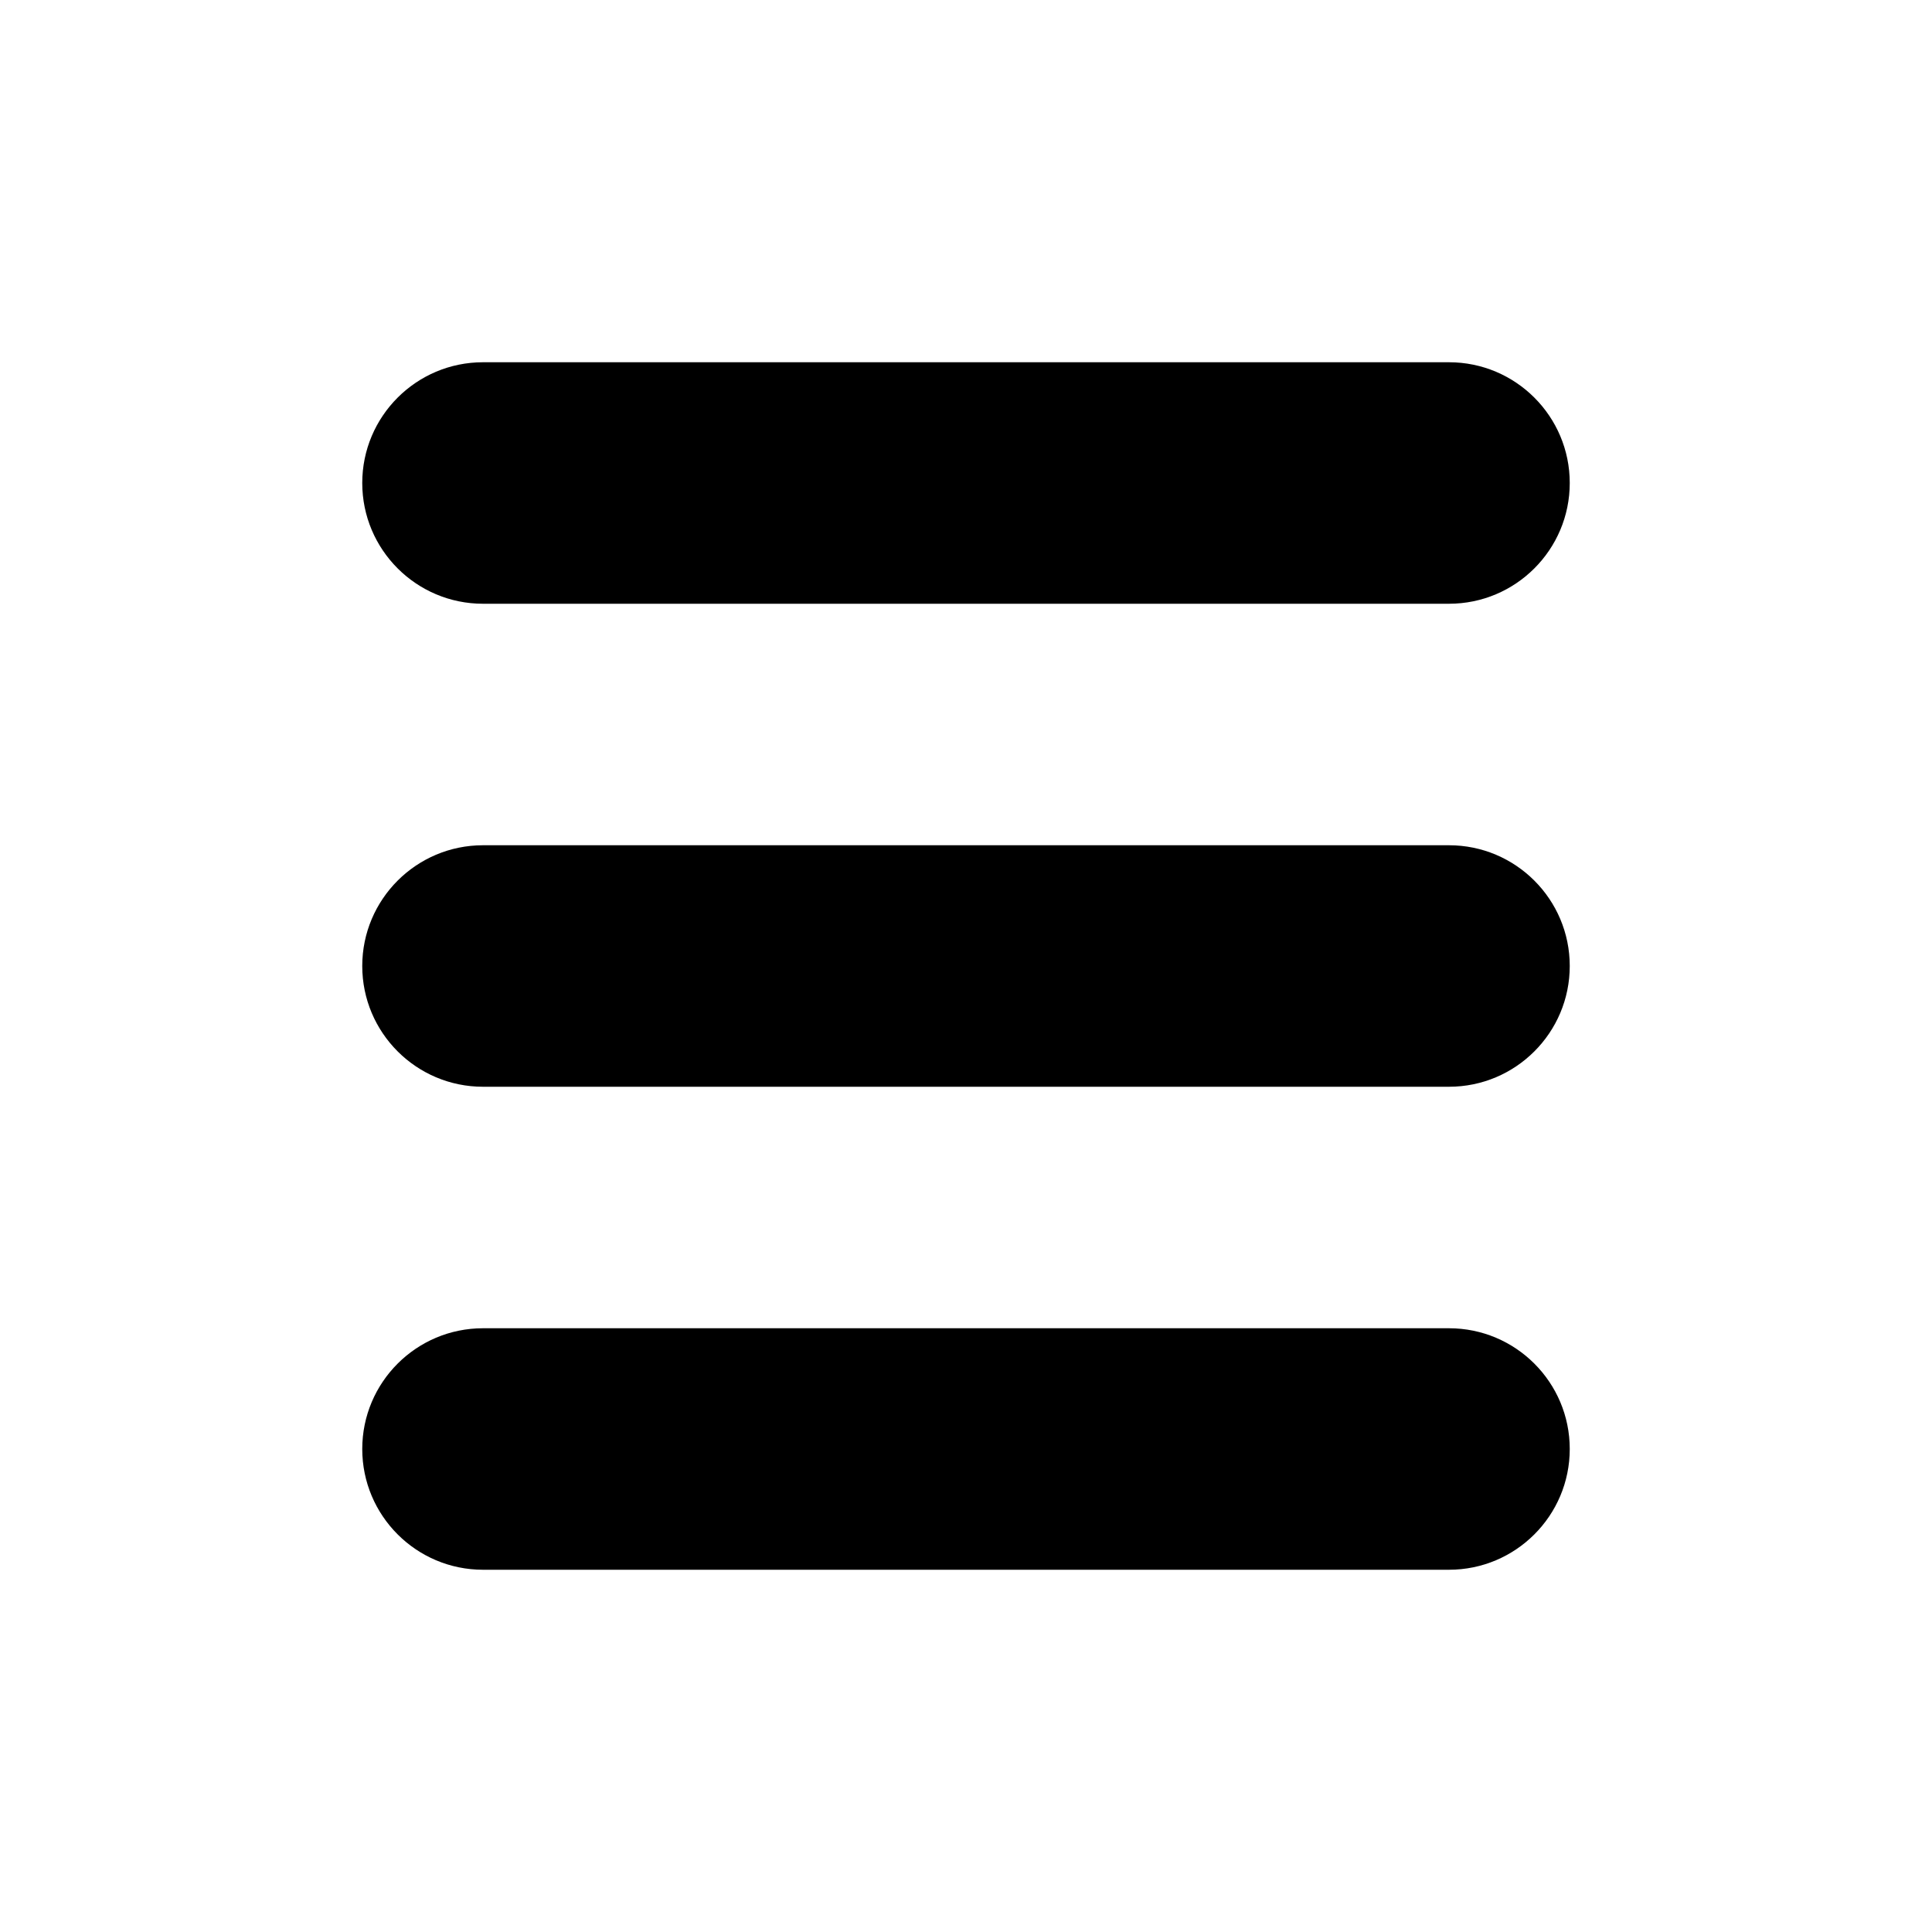
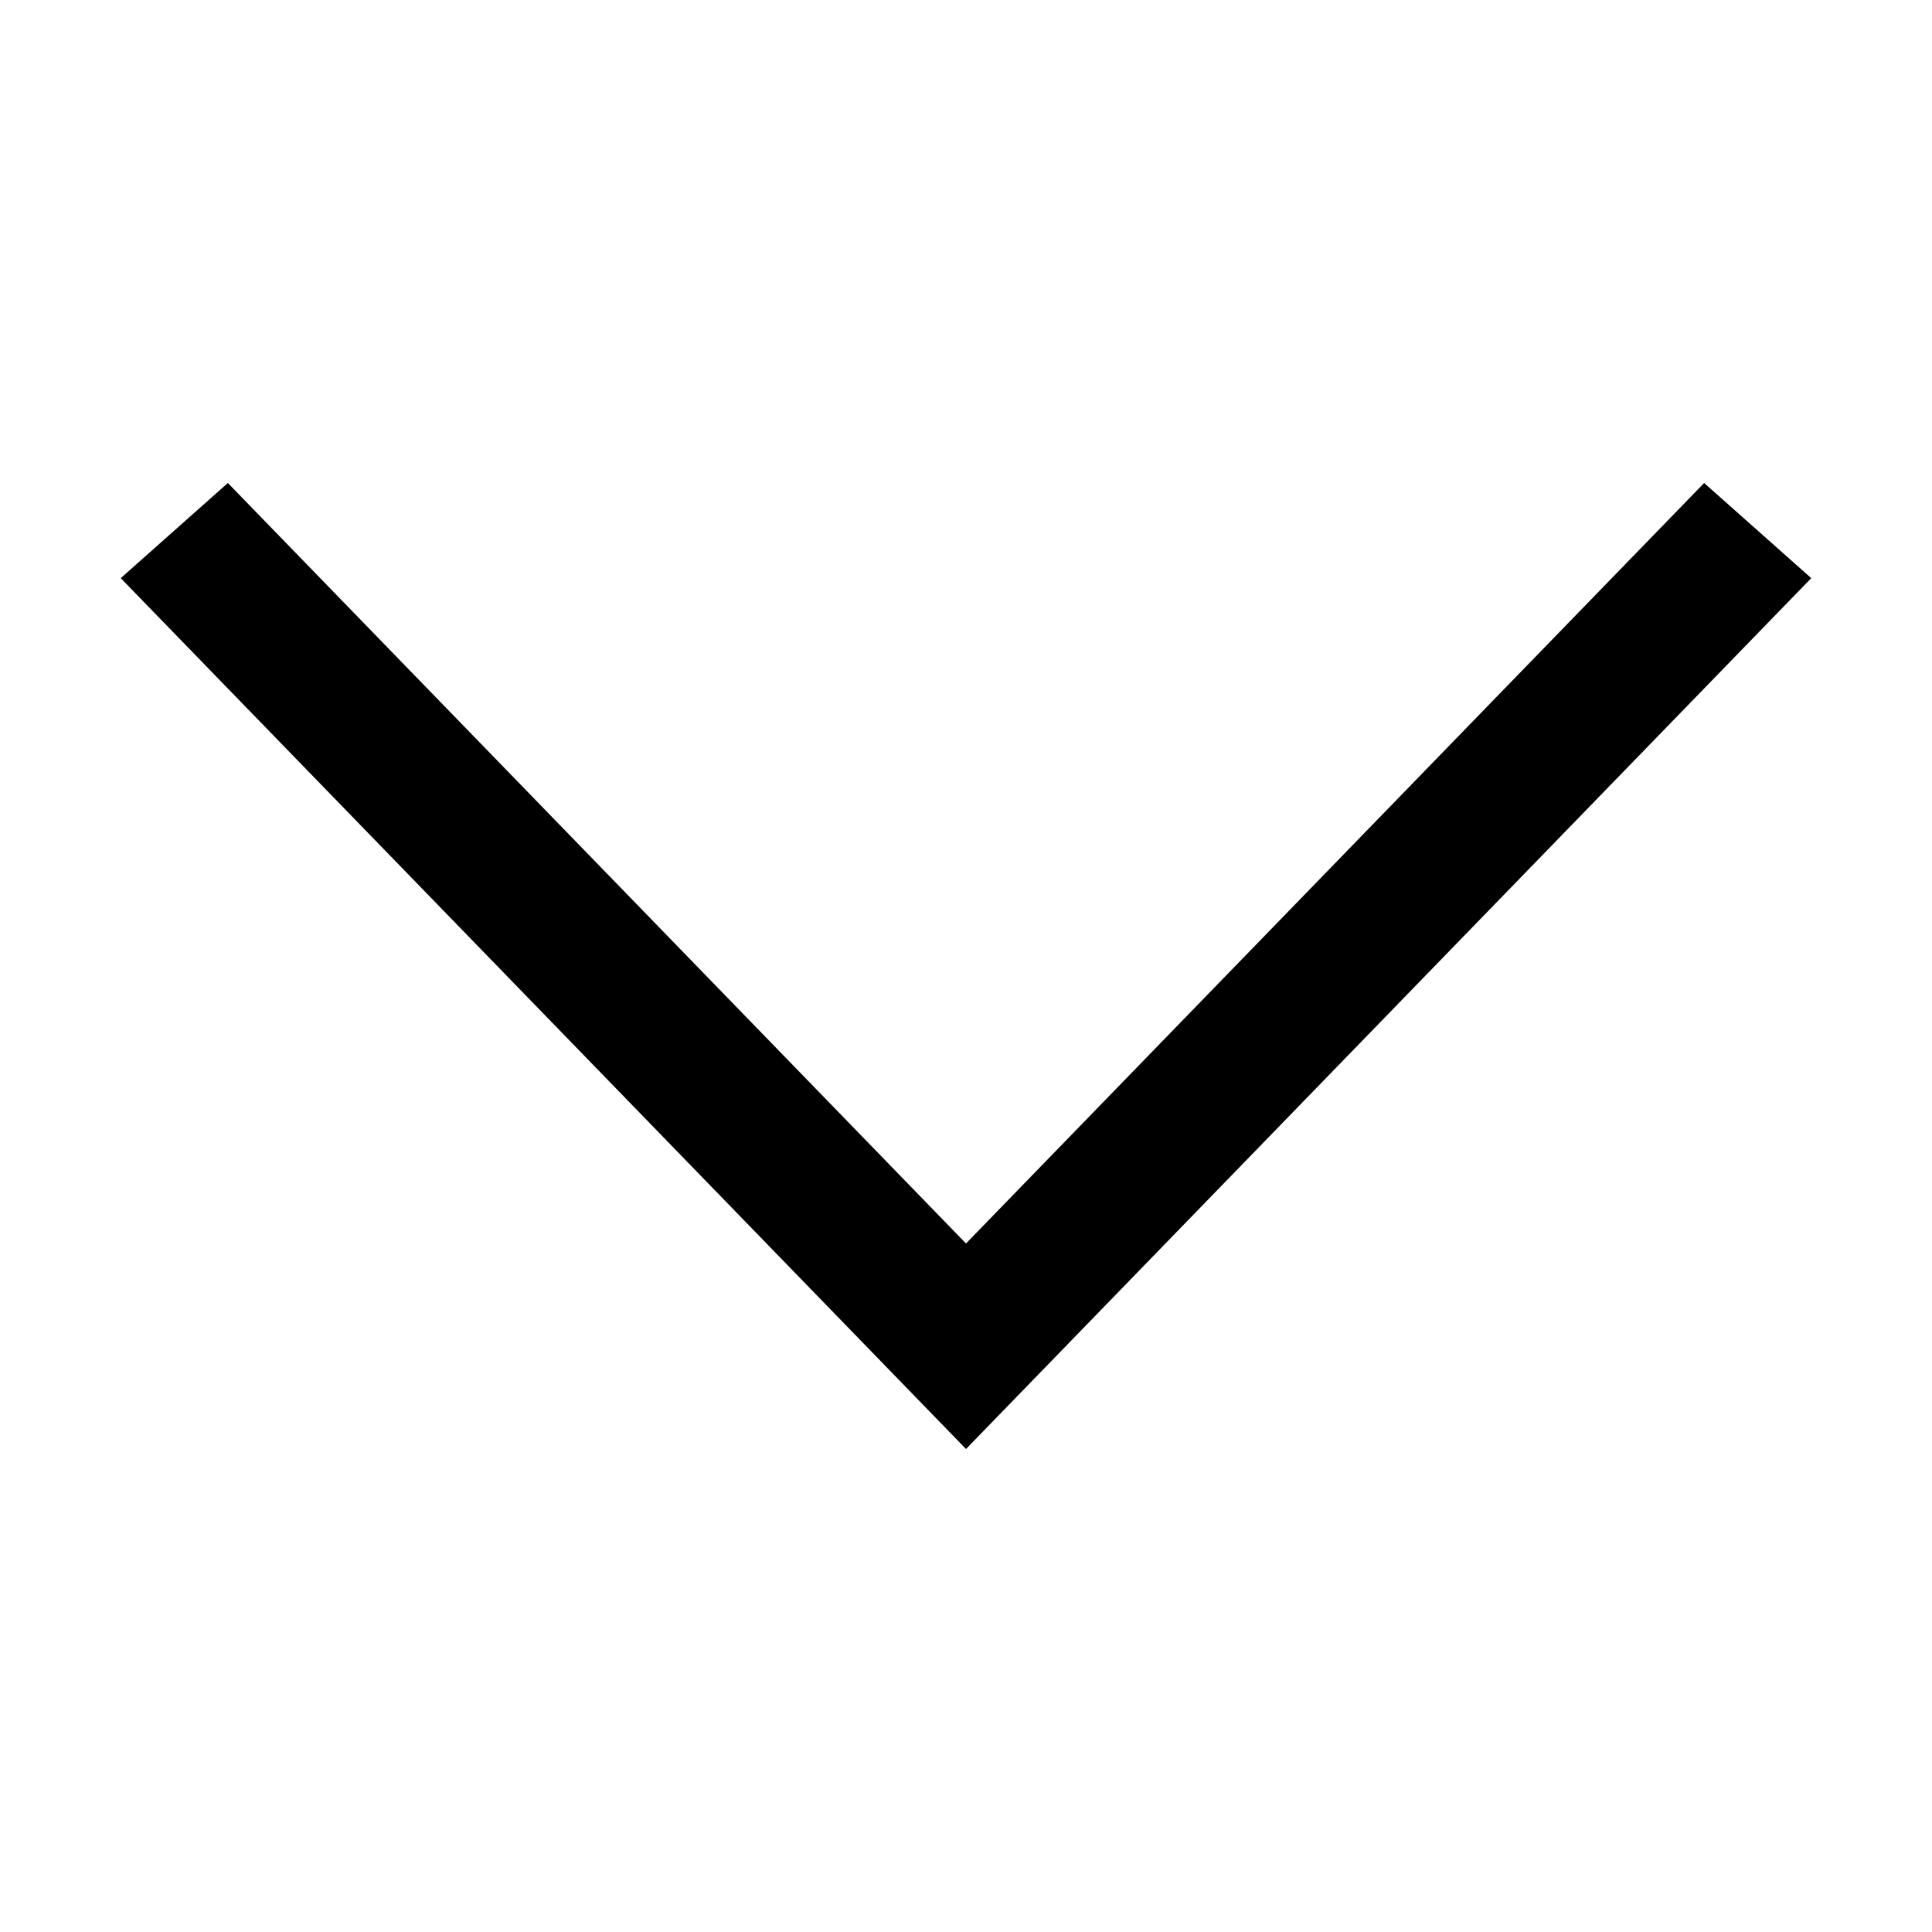
- <svg xmlns="http://www.w3.org/2000/svg" width="32px" height="32px" viewBox="0 0 32 32" enable-background="new 0 0 32 32" id="Glyph" version="1.1" xml:space="preserve">
-   <path d="M26,16c0,1.104-0.896,2-2,2H8c-1.104,0-2-0.896-2-2s0.896-2,2-2h16C25.104,14,26,14.896,26,16z" id="XMLID_314_" />
-   <path d="M26,8c0,1.104-0.896,2-2,2H8c-1.104,0-2-0.896-2-2s0.896-2,2-2h16C25.104,6,26,6.896,26,8z" id="XMLID_315_" />
-   <path d="M26,24c0,1.104-0.896,2-2,2H8c-1.104,0-2-0.896-2-2s0.896-2,2-2h16C25.104,22,26,22.896,26,24z" id="XMLID_316_" />
+ <svg xmlns="http://www.w3.org/2000/svg" width="800px" height="800px" viewBox="0 0 1024 1024" class="icon" version="1.1">
+   <path d="M903.232 256l56.768 50.432L512 768 64 306.432 120.768 256 512 659.072z" fill="#000000" />
</svg>
